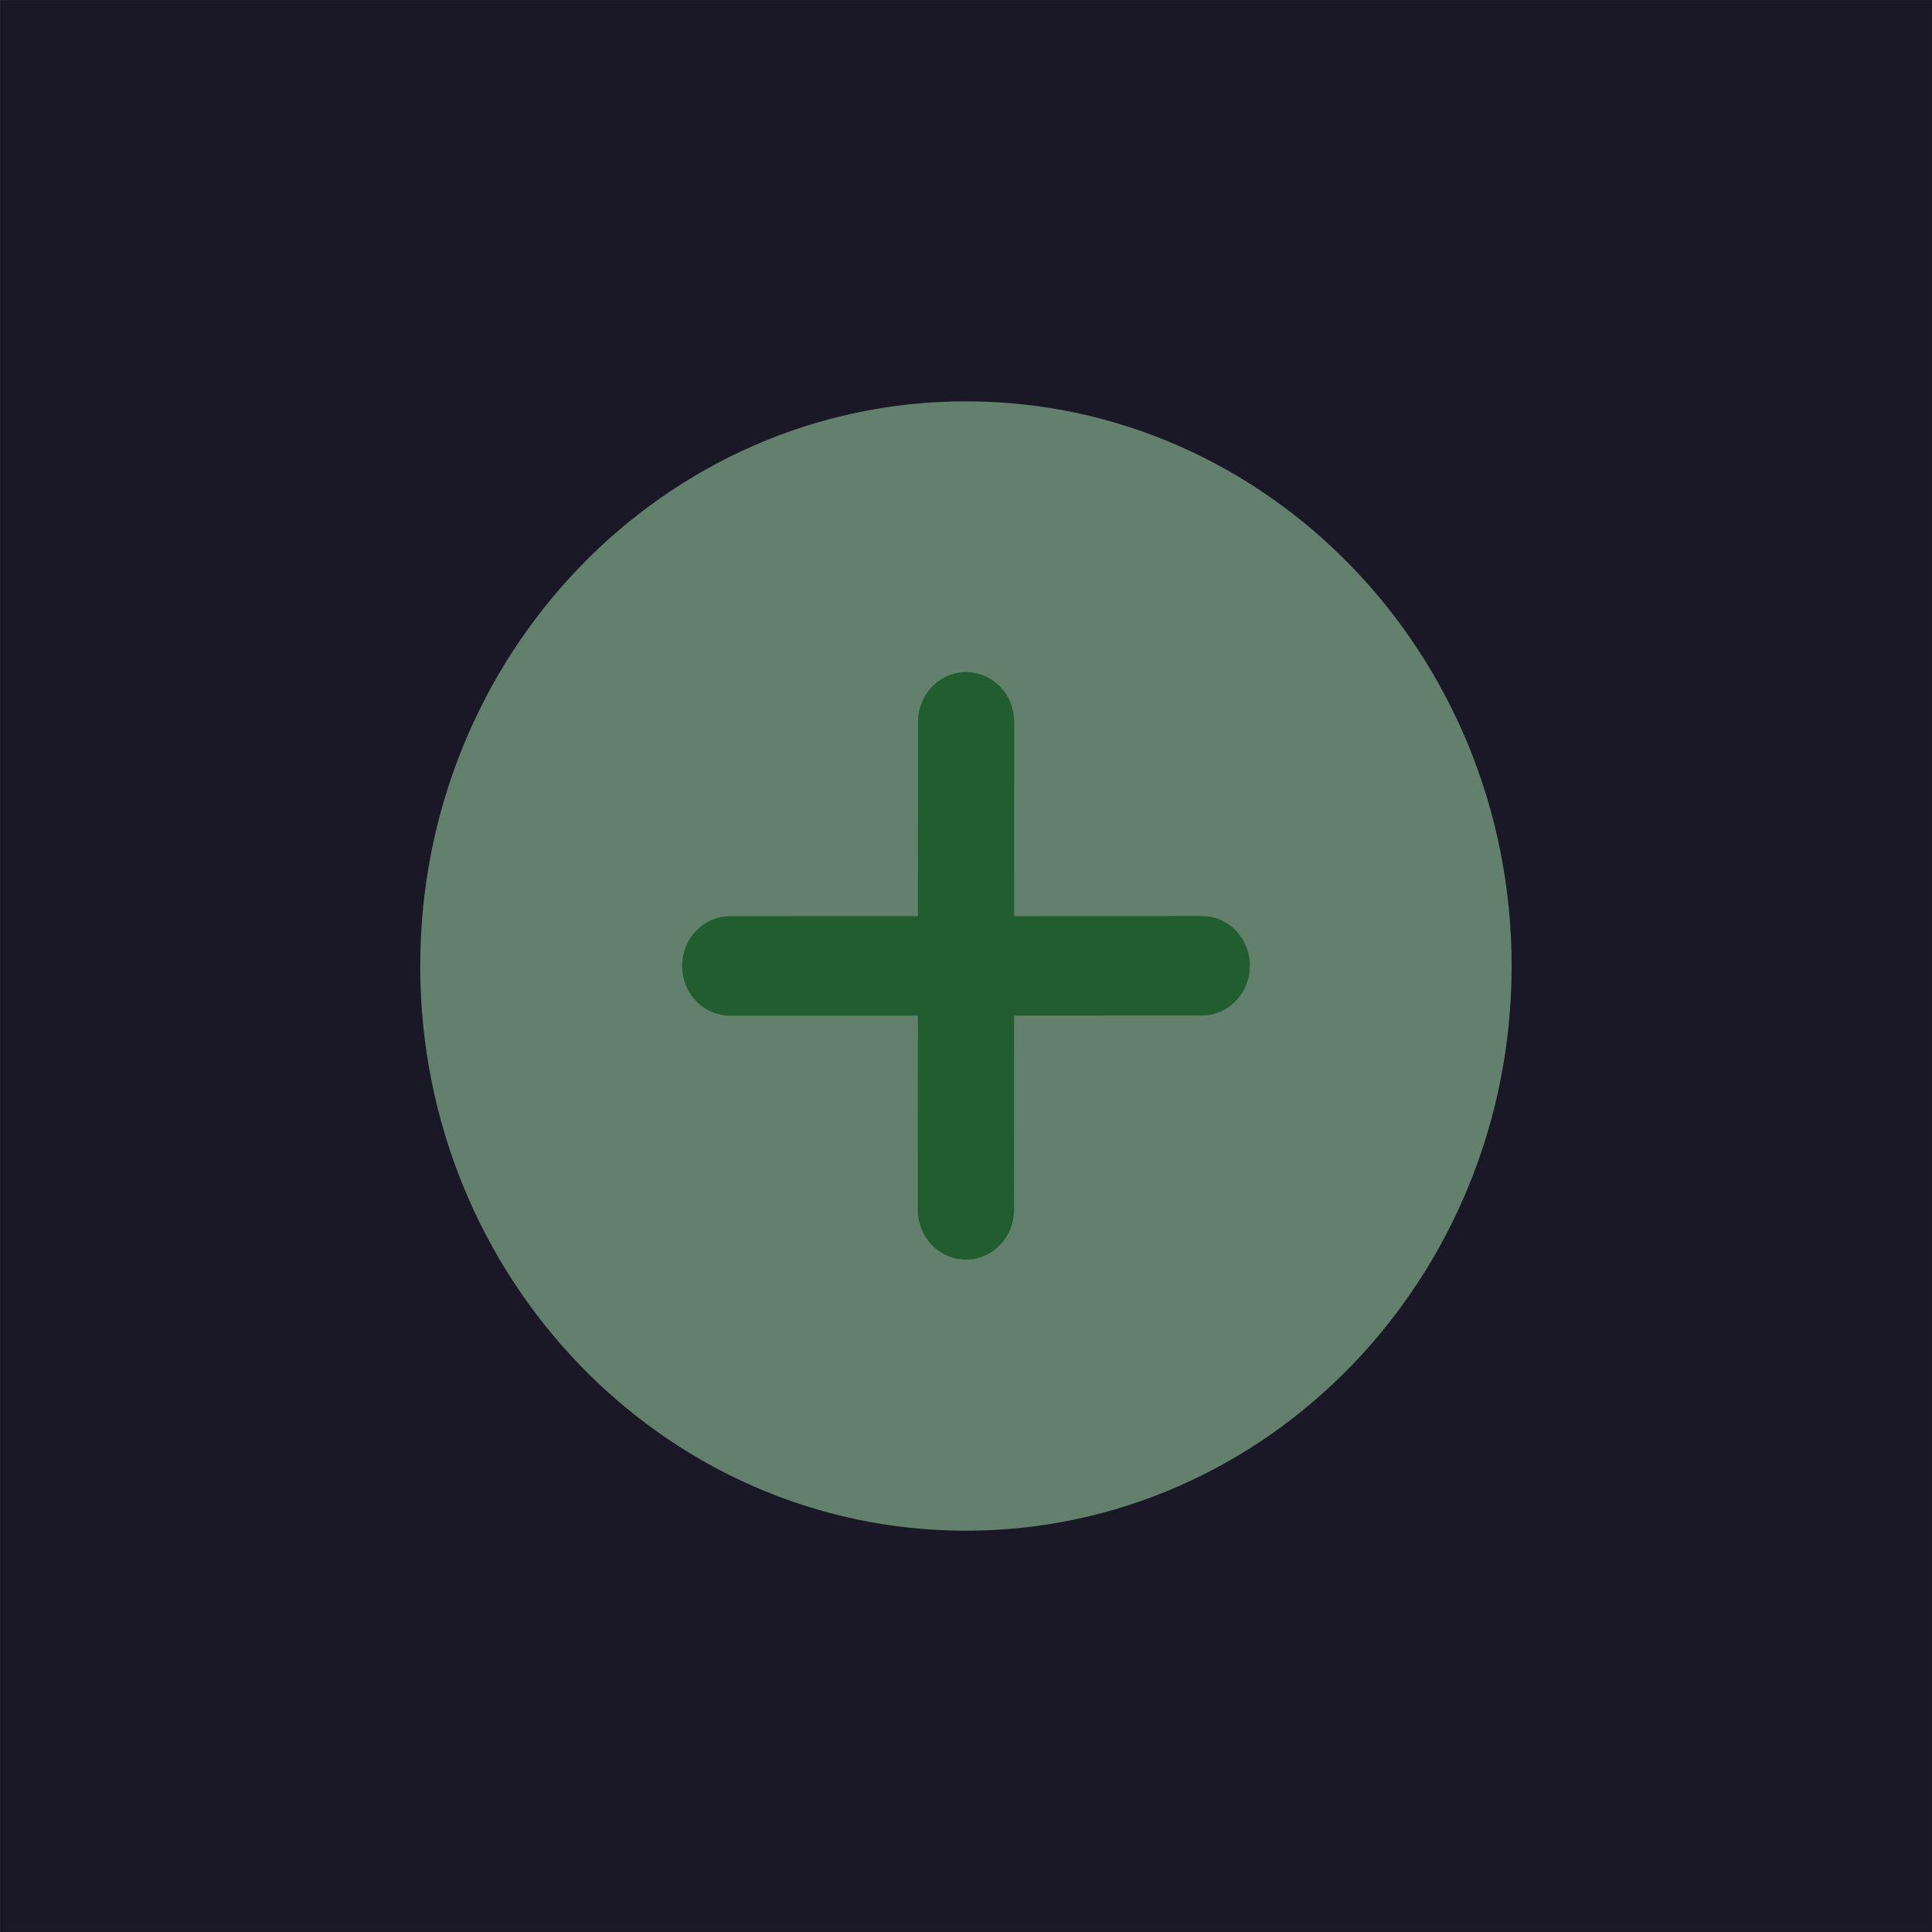
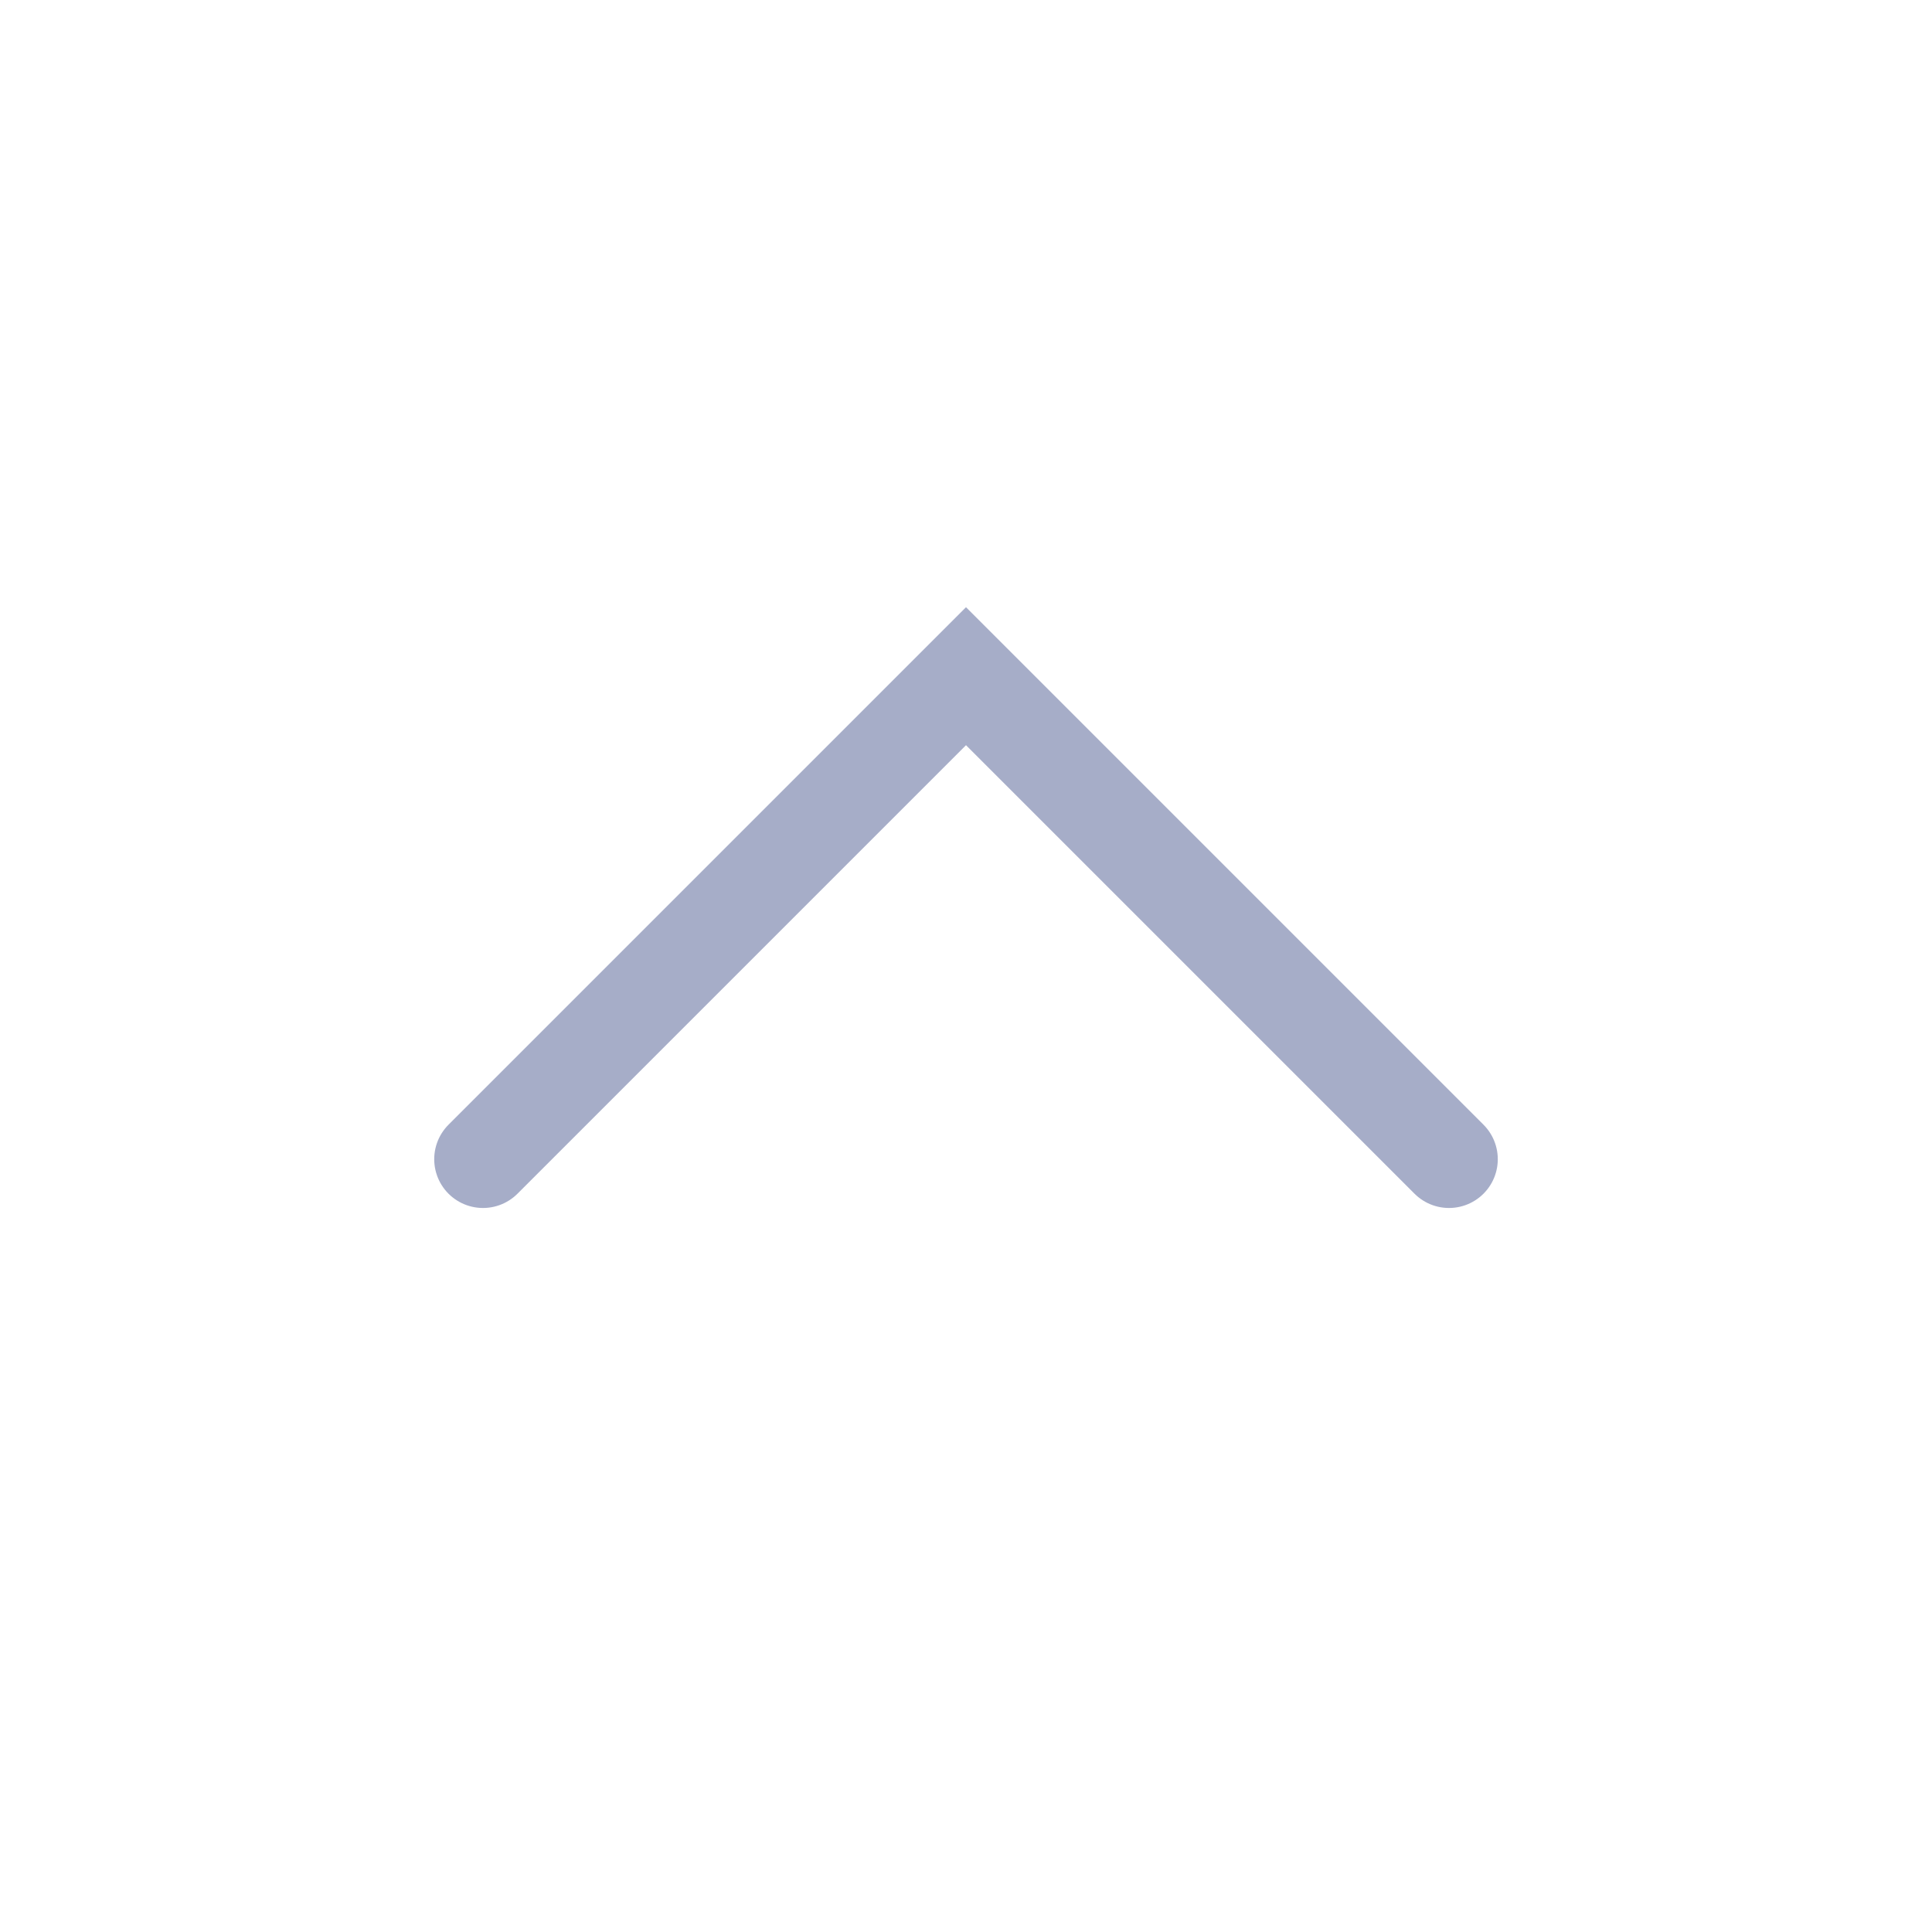
<svg xmlns="http://www.w3.org/2000/svg" viewBox="0 0 50 50" version="1.2" baseProfile="tiny">
  <defs>
</defs>
  <g fill="none" stroke="black" stroke-width="1" fill-rule="evenodd" stroke-linecap="square" stroke-linejoin="bevel">
-     <g fill="#1a1826" fill-opacity="1" stroke="none" transform="matrix(1.61068,0,0,1.66667,-11.2403,-73.6114)" font-family="Cantarell" font-size="11" font-weight="400" font-style="normal">
-       <rect x="6.979" y="44.167" width="31.043" height="30" />
-     </g>
-     <g fill="#abe9b3" fill-opacity="1" stroke="none" transform="matrix(9.42162,0,0,9.74915,-1083.71,-879.867)" font-family="Cantarell" font-size="11" font-weight="400" font-style="normal">
-       <circle cx="117.677" cy="92.815" r="1.499" />
-     </g>
-     <g fill="none" stroke="none" transform="matrix(4.75853,4.92393,-4.75853,4.92393,-193.785,-1011.06)" font-family="Cantarell" font-size="11" font-weight="400" font-style="normal">
-       <path vector-effect="none" fill-rule="nonzero" d="M127.554,82.859 L128.836,81.576" />
-     </g>
-     <g fill="none" stroke="#2aa23a" stroke-opacity="1" stroke-width="0.37" stroke-linecap="round" stroke-linejoin="round" transform="matrix(4.75853,4.92393,-4.75853,4.92393,-193.785,-1011.06)" font-family="Cantarell" font-size="11" font-weight="400" font-style="normal">
-       <path vector-effect="none" fill-rule="nonzero" d="M127.554,82.859 L128.836,81.576" />
-     </g>
-     <g fill="none" stroke="none" transform="matrix(4.75853,4.92393,-4.75853,4.92393,-193.785,-1011.06)" font-family="Cantarell" font-size="11" font-weight="400" font-style="normal">
-       <path vector-effect="none" fill-rule="nonzero" d="M127.554,81.576 L128.836,82.859" />
-     </g>
-     <g fill="none" stroke="#2aa23a" stroke-opacity="1" stroke-width="0.37" stroke-linecap="round" stroke-linejoin="round" transform="matrix(4.75853,4.92393,-4.75853,4.92393,-193.785,-1011.06)" font-family="Cantarell" font-size="11" font-weight="400" font-style="normal">
-       <path vector-effect="none" fill-rule="nonzero" d="M127.554,81.576 L128.836,82.859" />
-     </g>
-     <g fill="#1a1826" fill-opacity="1" stroke="none" transform="matrix(1.61068,0,0,1.66667,-373.661,-73.6113)" font-family="Cantarell" font-size="11" font-weight="400" font-style="normal" opacity="0.5">
-       <rect x="232.012" y="44.21" width="30.998" height="29.87" />
+     <g fill="none" stroke="#a6adc8" stroke-opacity="1" stroke-width="1.01" stroke-linecap="round" stroke-linejoin="miter" stroke-miterlimit="2" transform="matrix(2.5,0,0,2.5,2.5,2.5)" font-family="Cantarell" font-size="11" font-weight="400" font-style="normal">
+       <polyline fill="none" vector-effect="none" points="4,11 9,6 14,11 " />
    </g>
    <g fill="none" stroke="#000000" stroke-opacity="1" stroke-width="1" stroke-linecap="square" stroke-linejoin="bevel" transform="matrix(1,0,0,1,0,0)" font-family="Cantarell" font-size="11" font-weight="400" font-style="normal">
</g>
  </g>
</svg>
